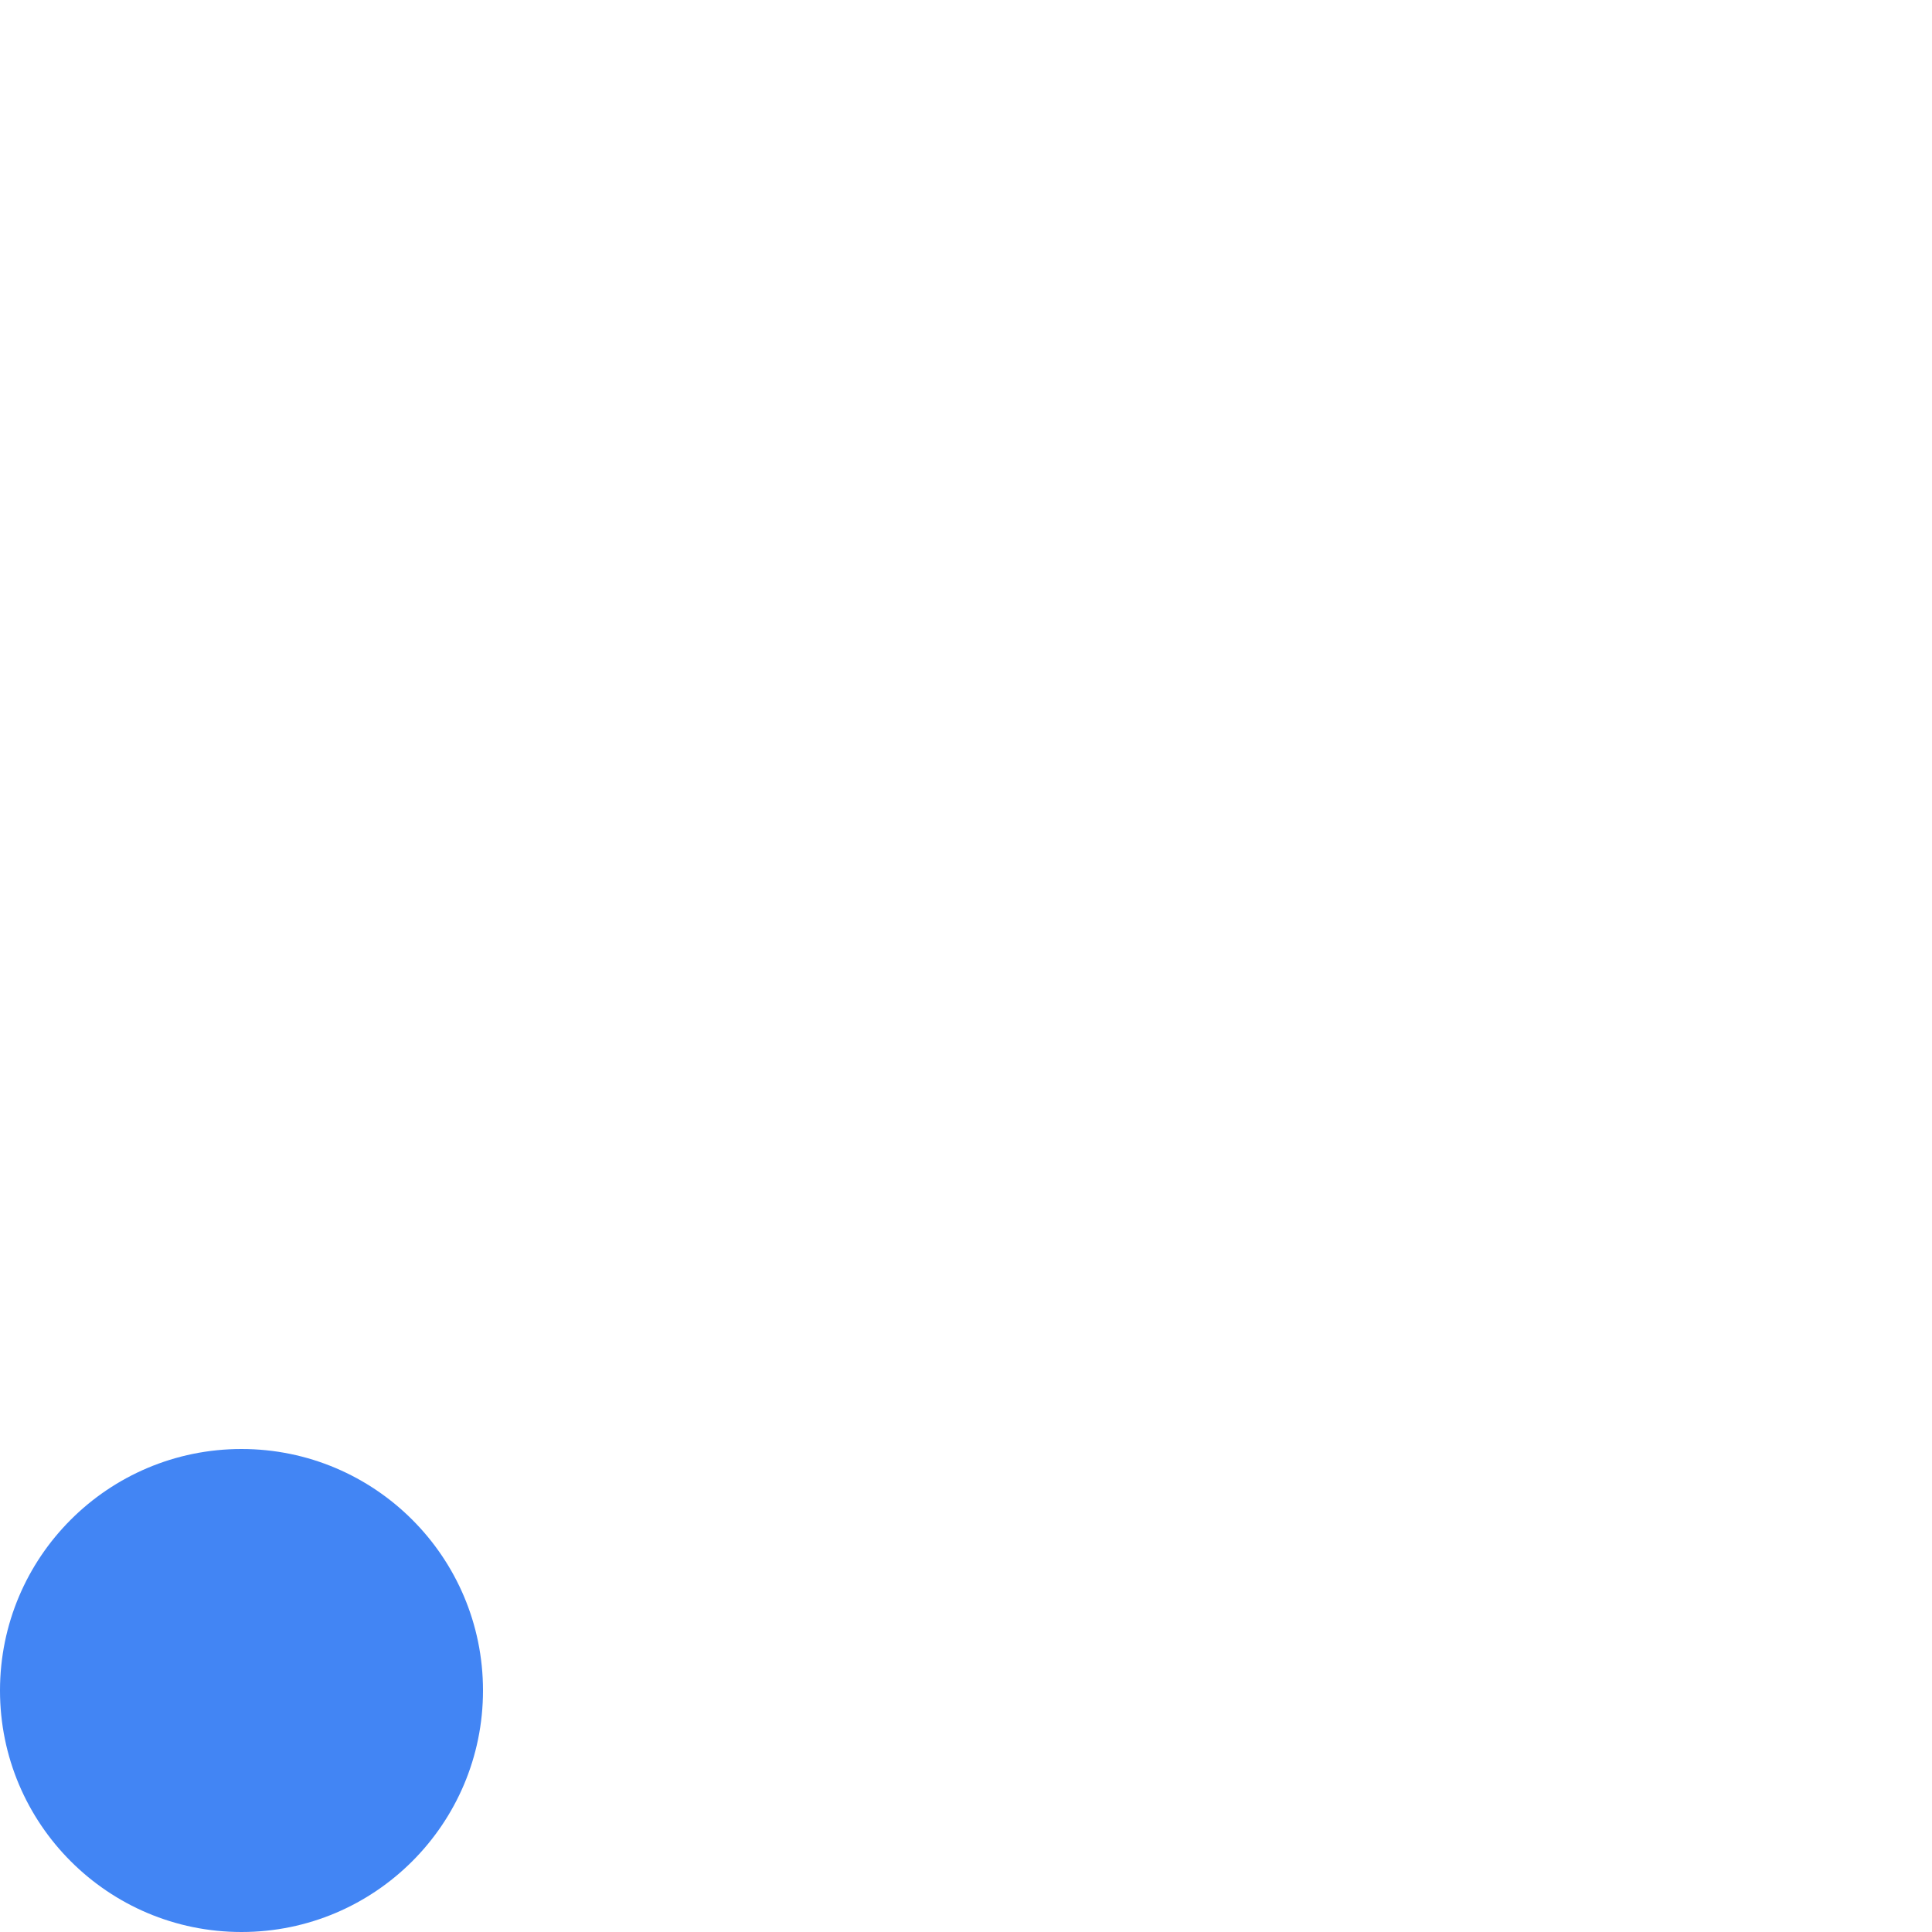
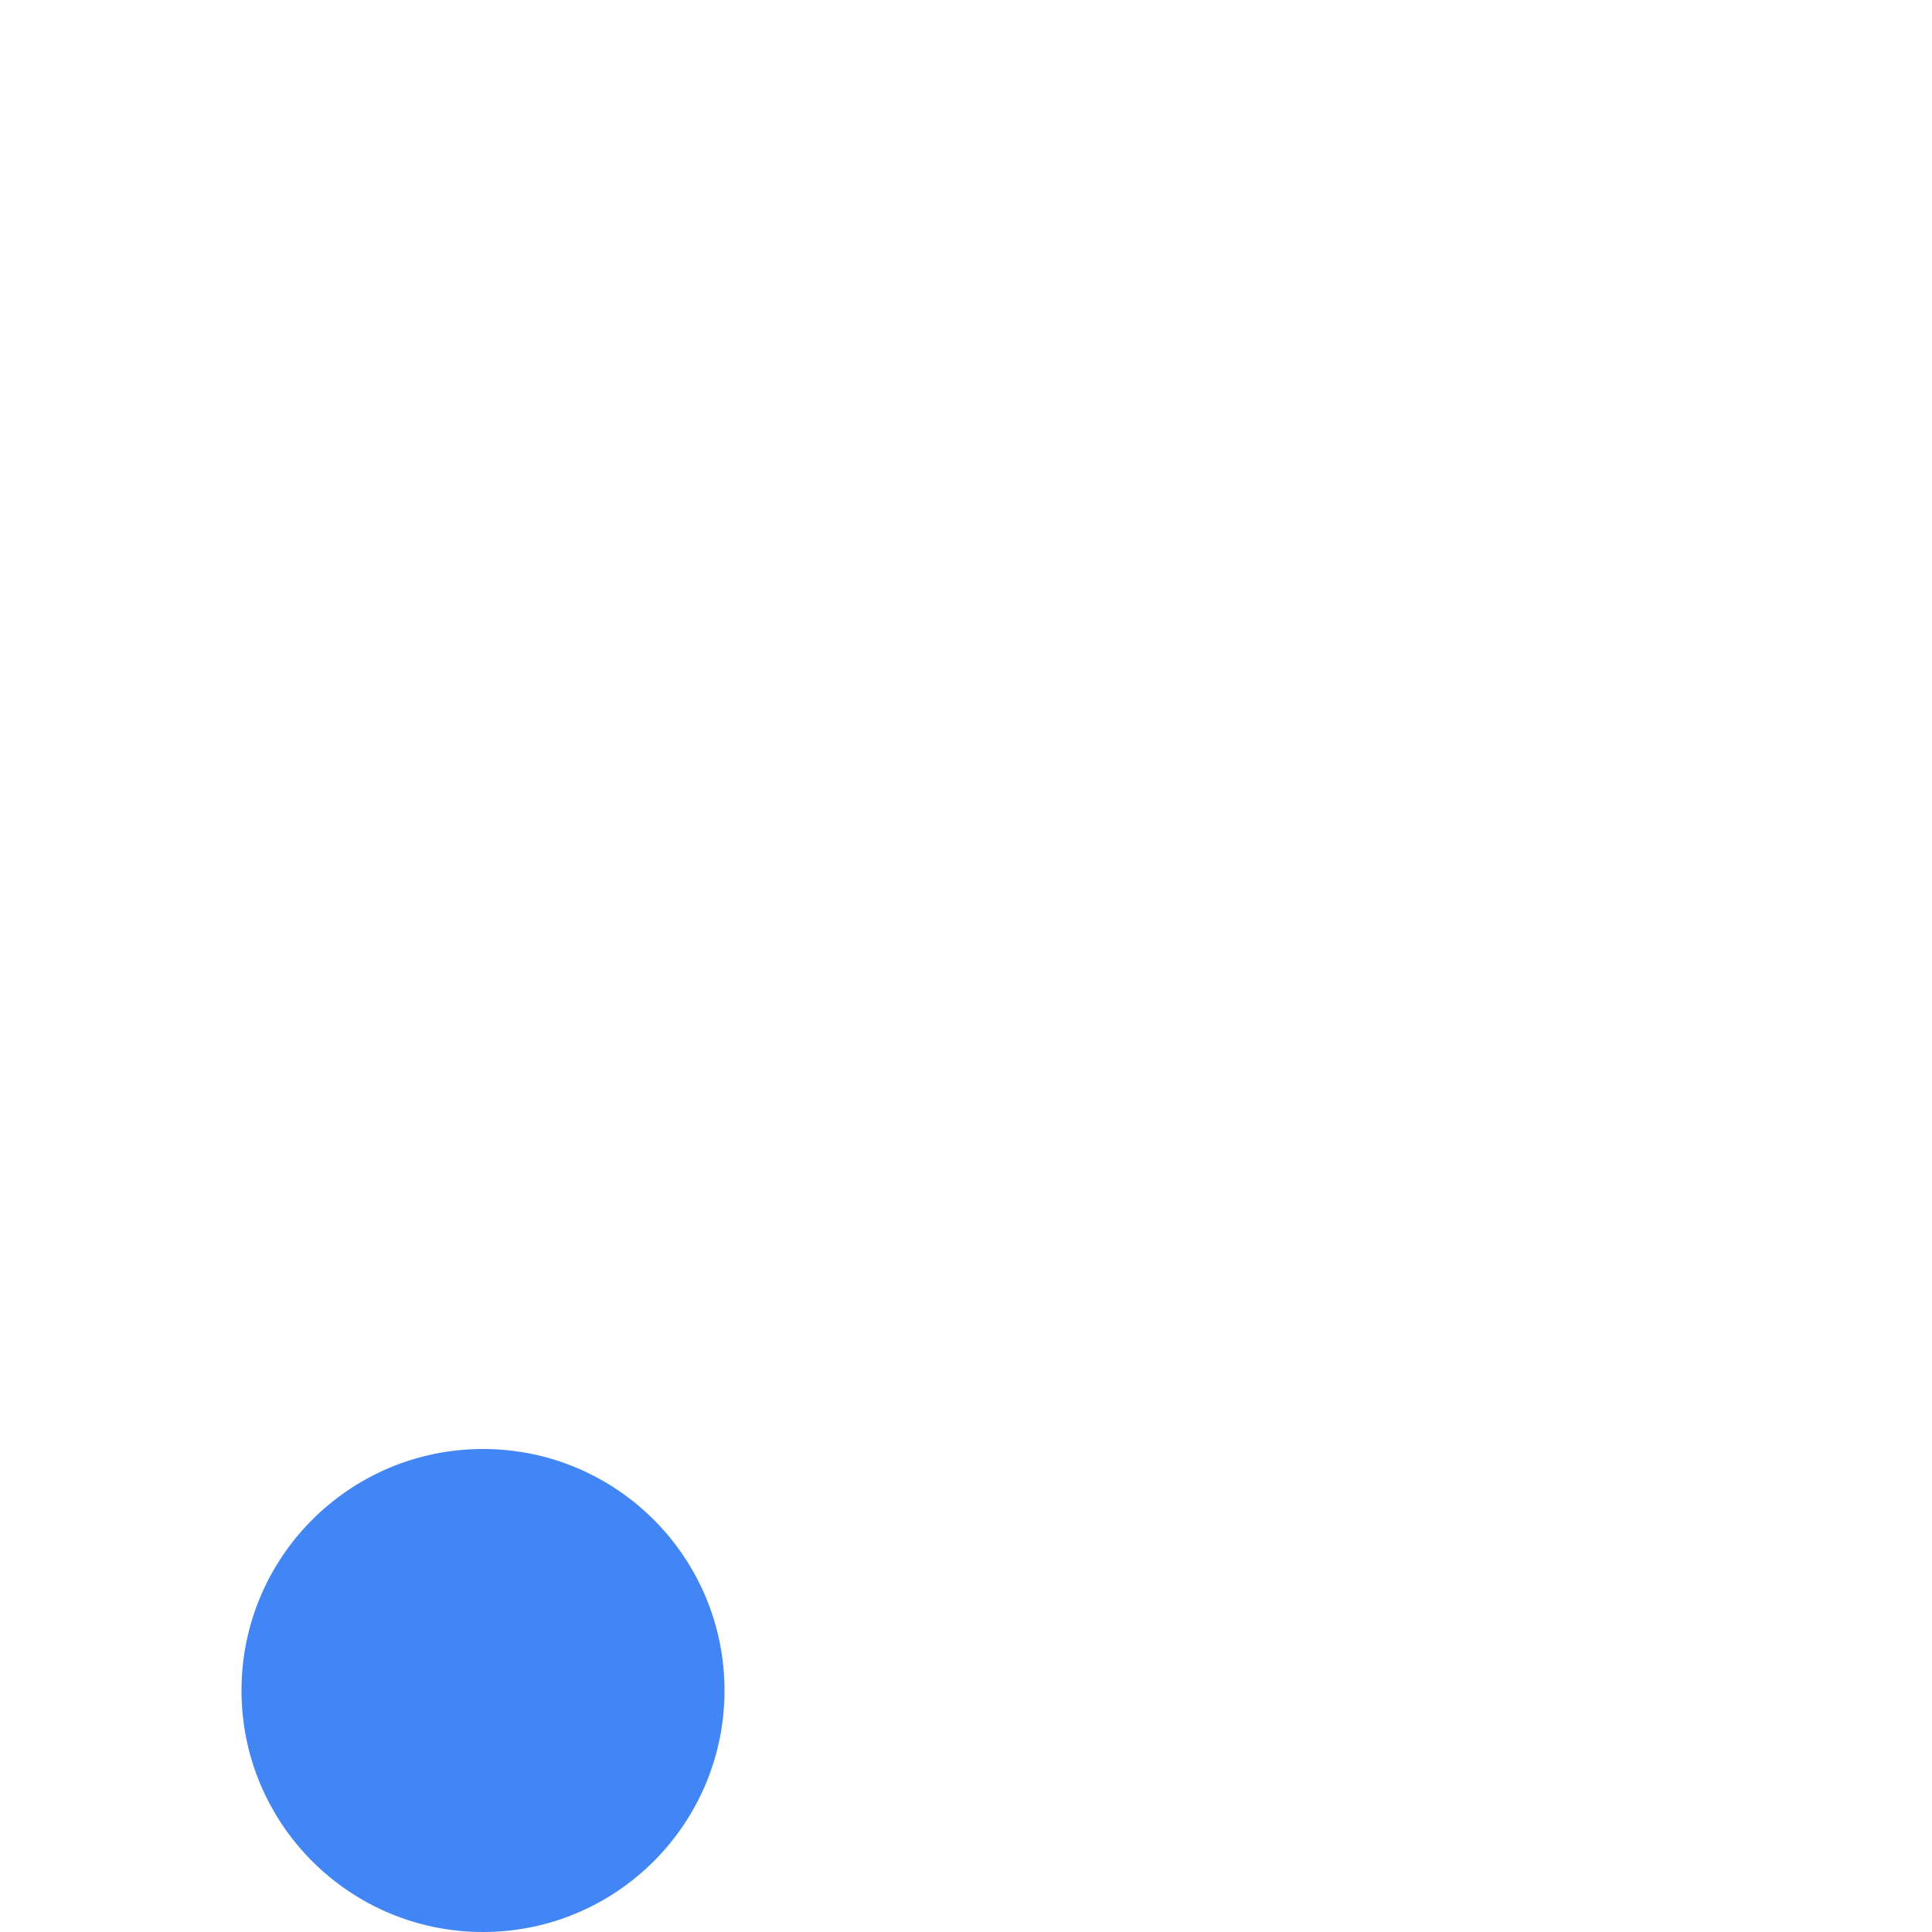
<svg xmlns="http://www.w3.org/2000/svg" width="16" height="16" version="1.1">
  <defs>
    <style id="current-color-scheme" type="text/css">.ColorScheme-Text { color:#ffffff; } .ColorScheme-Highlight { color:#4285f4; }</style>
  </defs>
-   <path class="ColorScheme-Text" fill="currentColor" d="m15.375 1.258c-0.145-0.014-0.308 0.011-0.467 0.089l-14.161 5.492c-0.97 0.39-0.96 0.935-0.174 1.172l3.633 1.144 8.414-5.34c0.4-0.244 0.758-0.113 0.464 0.156l-6.817 6.186-0.195 1.611-0.988-3.166-0.875 0.556c0.428 1.36 0.846 2.72 1.282 4.079 0.135 0.365 0.485 0.464 0.793 0.471 0.464 0.014 1.243-0.634 1.243-0.634l1.25-1.055 3.421 2.542c0.676 0.375 1.165 0.181 1.335-0.634l2.412-11.431c0.184-0.744-0.12-1.186-0.556-1.236m-8.187 9.586 0.758 0.559-0.921 0.779 0.159-1.339" />
-   <circle cx="2" cy="14" r="2" class="ColorScheme-Highlight" fill="currentColor" />
+   <path class="ColorScheme-Text" d="m1.107 7.078c4.324-1.807 7.208-2.998 8.651-3.574 4.119-1.643 4.691-1.882 5.249-1.891 0.123-0.002 0.422 0.048 0.655 0.244 0.233 0.196 0.304 0.323 0.323 0.434 0.02 0.111 0.018 0.455-0.002 0.652-0.223 2.25-1.071 7.442-1.563 9.962-0.208 1.066-0.617 1.424-1.014 1.459-0.861 0.076-1.516-0.546-2.35-1.071-1.306-0.821-1.741-1.124-3.008-1.925-1.464-0.926-0.861-1.247-0.027-2.079 0.218-0.218 3.837-3.518 3.891-3.821 0.047-0.264 0.064-0.298-0.056-0.418-0.12-0.119-0.264-0.104-0.357-0.084-0.131 0.029-2.124 1.29-5.979 3.785-0.592 0.39-1.128 0.58-1.609 0.57-0.53-0.011-1.548-0.287-2.306-0.523-0.929-0.29-1.667-0.443-1.603-0.935 0.033-0.256 0.401-0.518 1.103-0.786z" fill="currentColor" />
+   <circle class="ColorScheme-Highlight" cx="4" cy="14" r="2" fill="currentColor" />
</svg>
